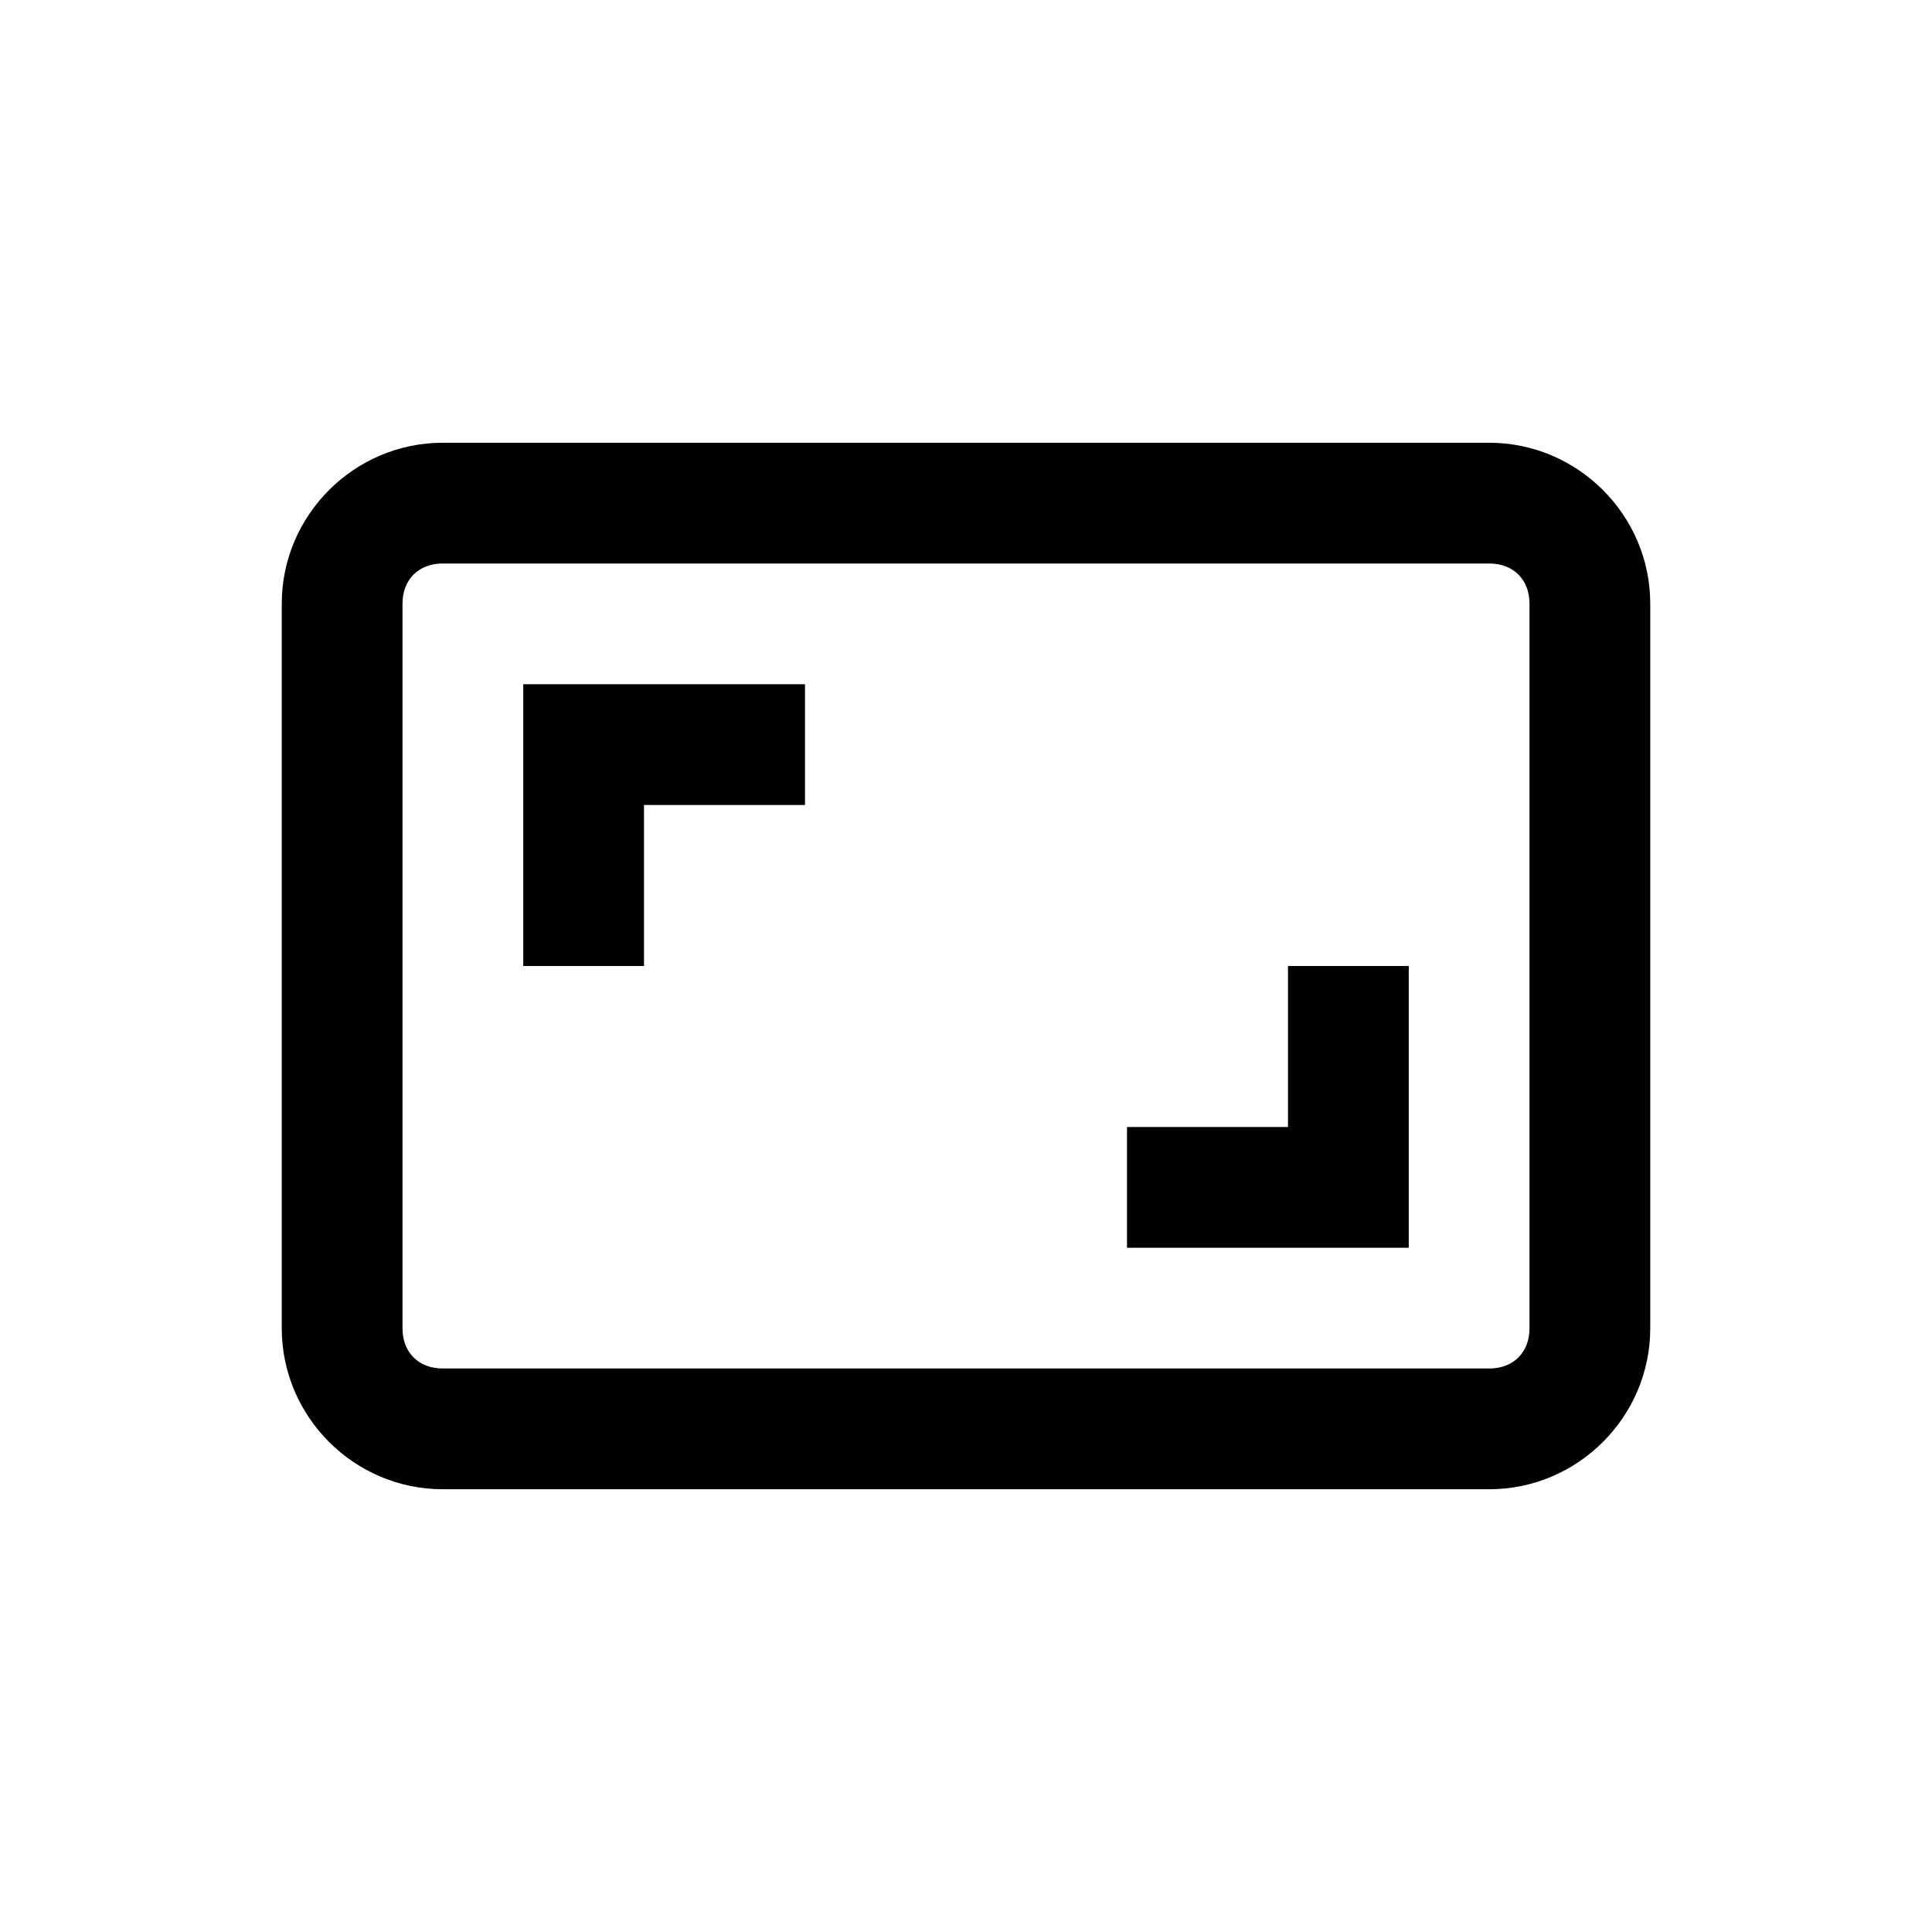
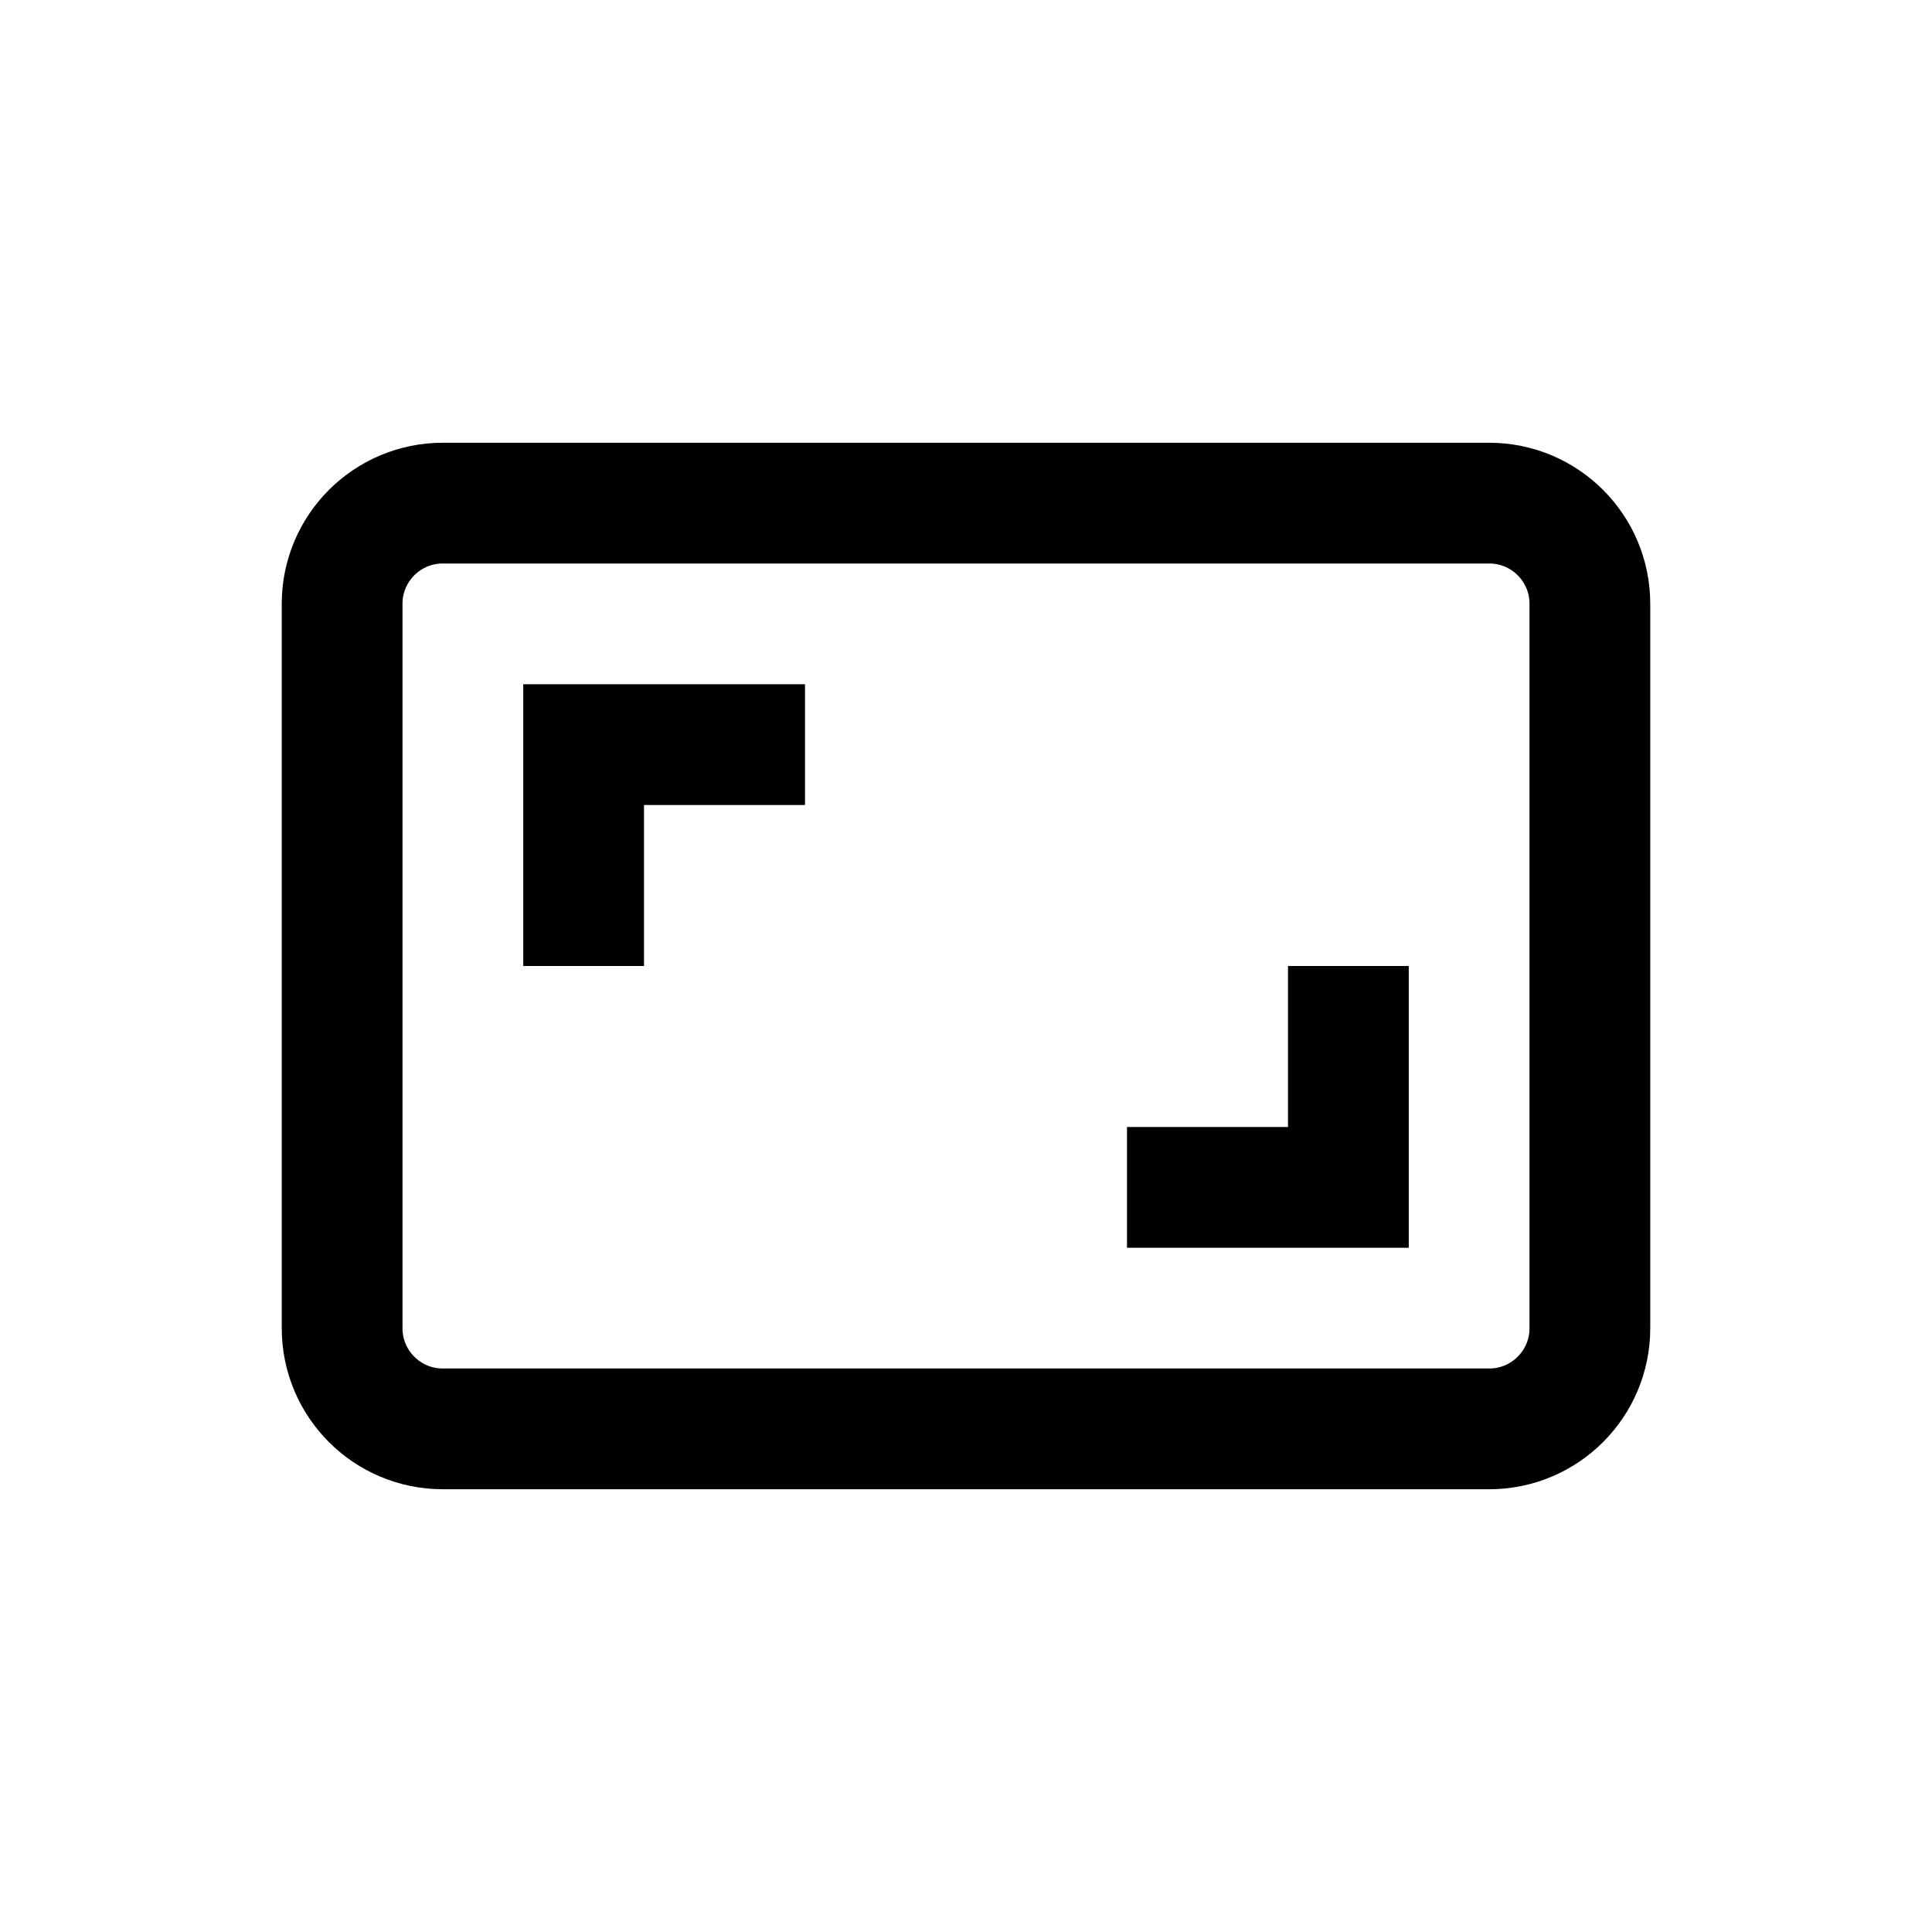
- <svg xmlns="http://www.w3.org/2000/svg" viewBox="0 0 24 24" fill="currentColor">
-   <path d="M18.5 5.5h-13c-1.1 0-2 .9-2 2v9c0 1.1.9 2 2 2h13c1.1 0 2-.9 2-2v-9c0-1.1-.9-2-2-2zm.5 11c0 .3-.2.5-.5.5h-13c-.3 0-.5-.2-.5-.5v-9c0-.3.2-.5.5-.5h13c.3 0 .5.2.5.5v9zM6.5 12H8v-2h2V8.5H6.5V12zm9.5 2h-2v1.5h3.5V12H16v2z" />
+ <svg xmlns="http://www.w3.org/2000/svg" viewBox="0 0 24 24" style="fill: none" stroke="currentColor" stroke-width="1.5">
+   <path d="M7.25 12V9.25H10M16.75 12V14.75H14M5.5 17.75H18.5C19.19 17.75 19.75 17.19 19.75 16.5V7.5C19.75 6.81 19.19 6.25 18.5 6.25H5.5C4.81 6.25 4.25 6.81 4.25 7.5V16.5C4.25 17.19 4.81 17.75 5.5 17.75Z" vector-effect="non-scaling-stroke" />
</svg>
